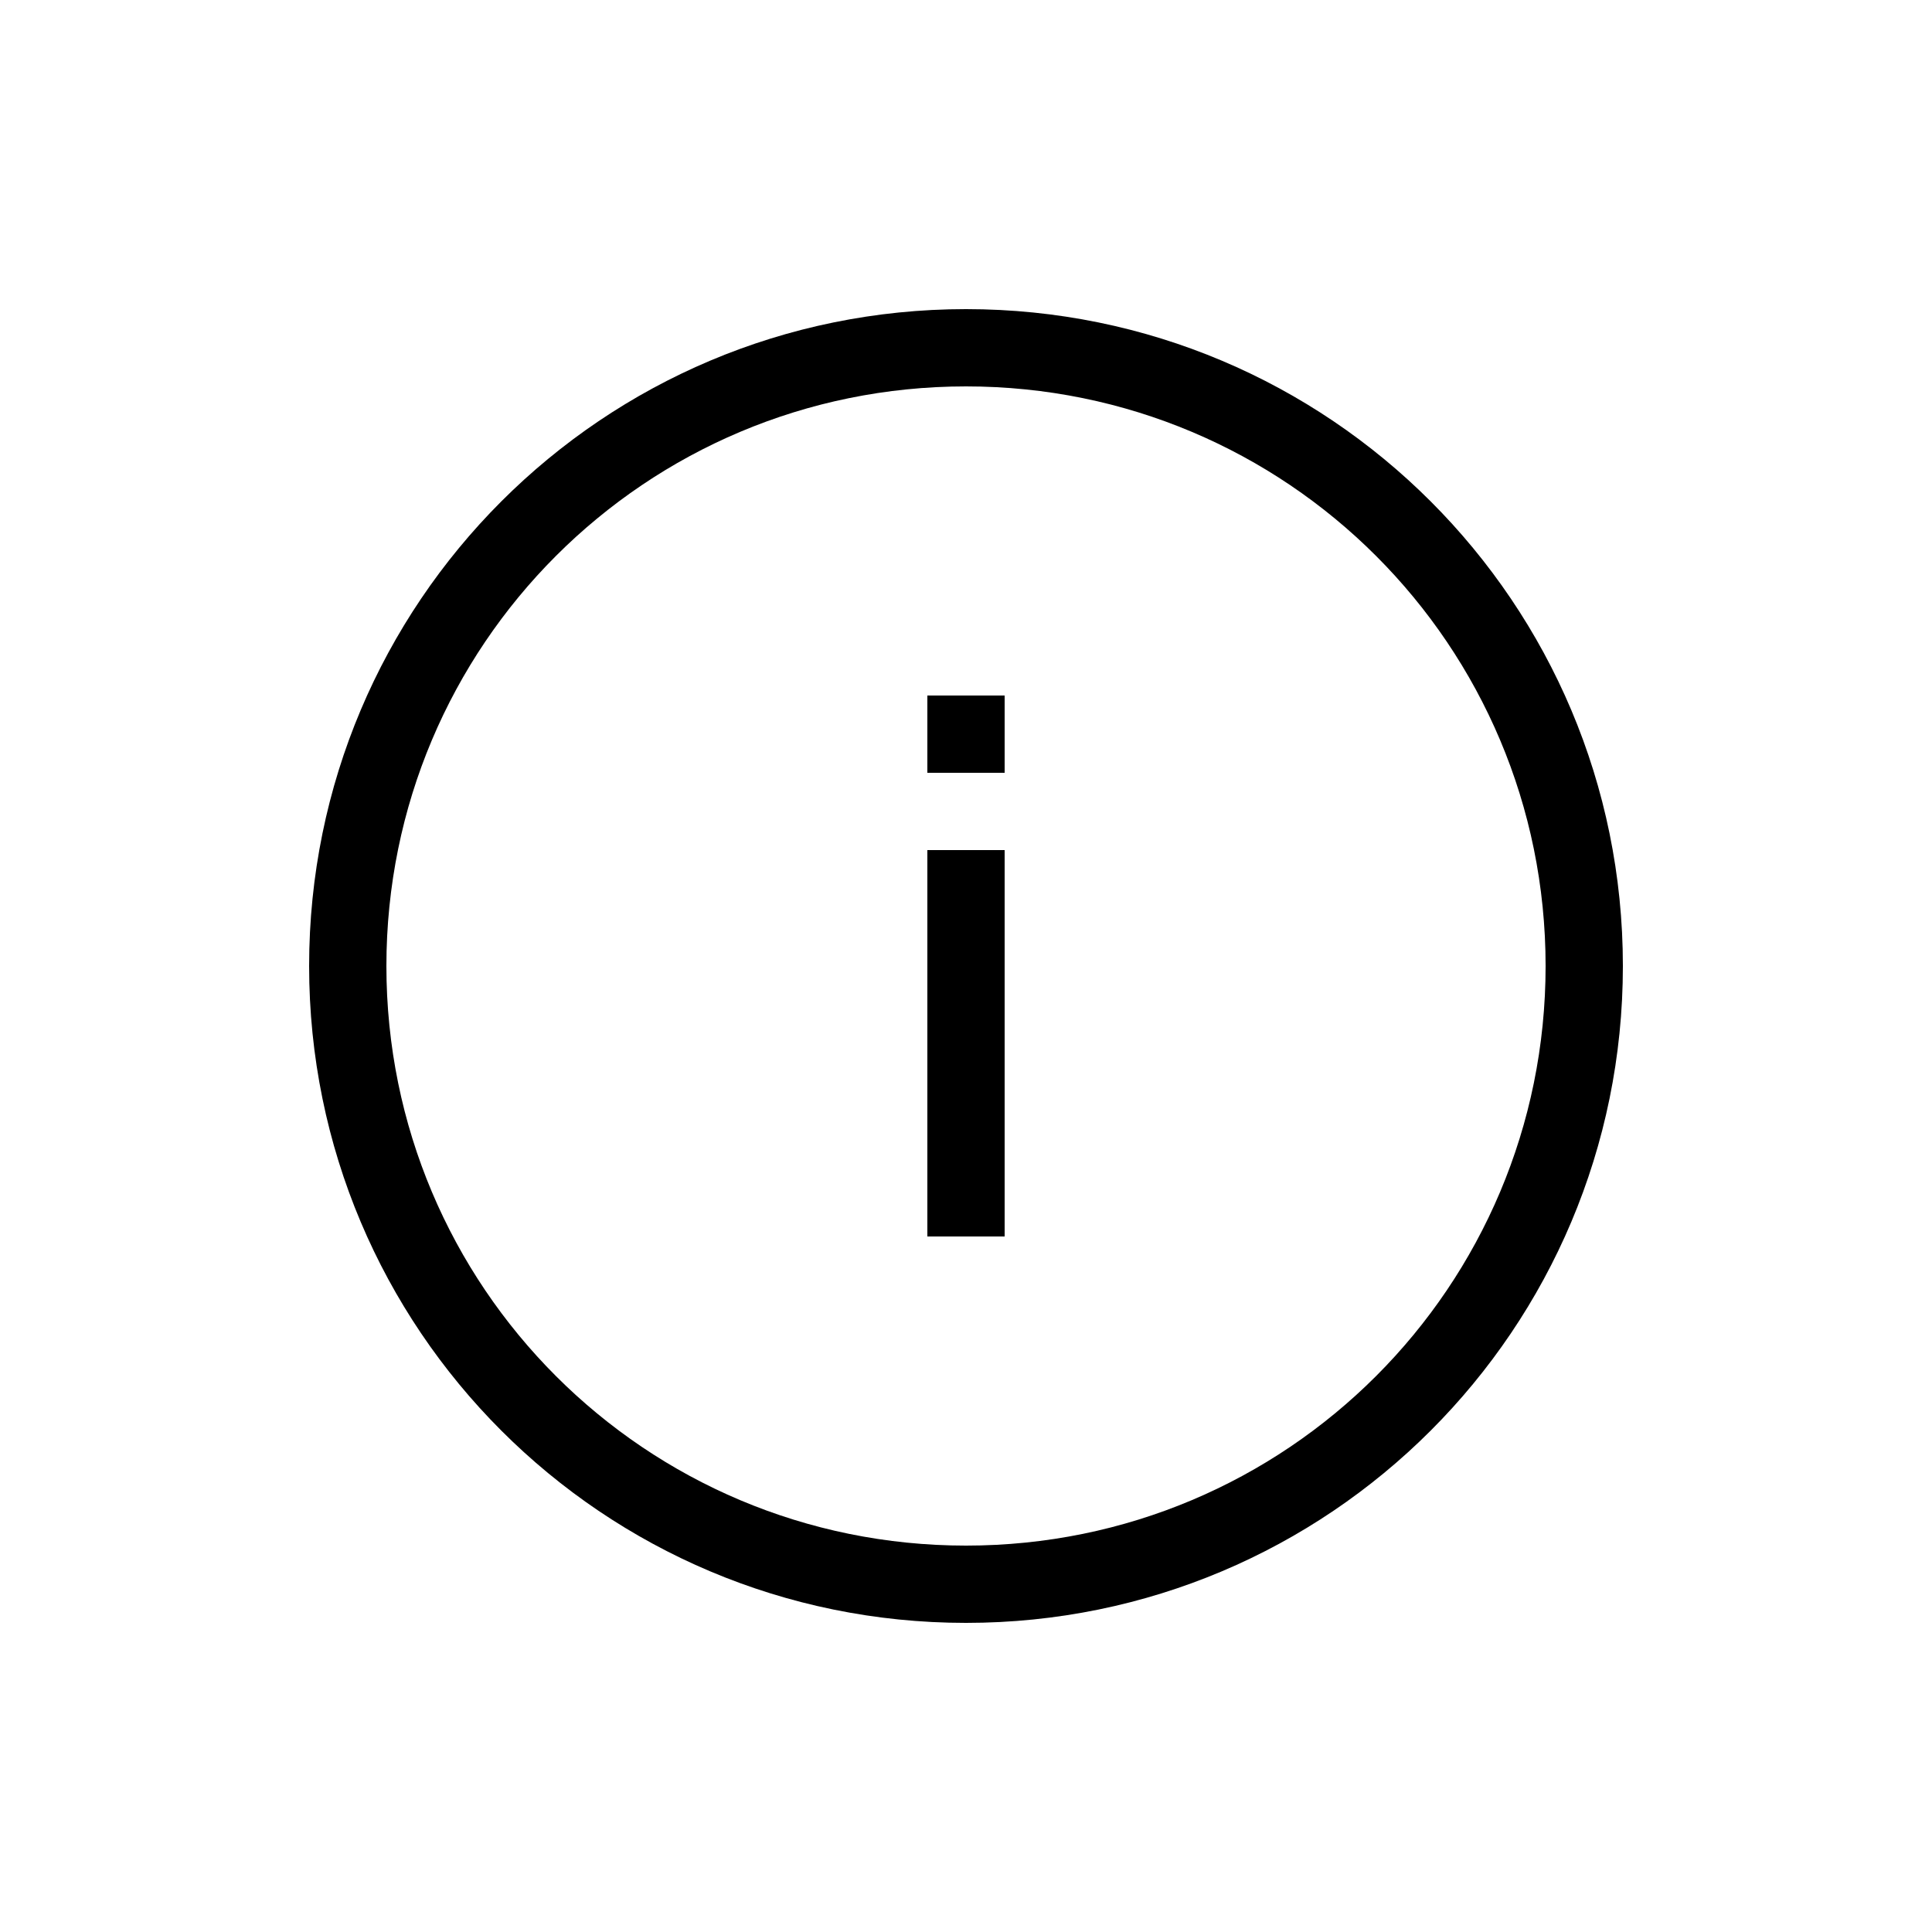
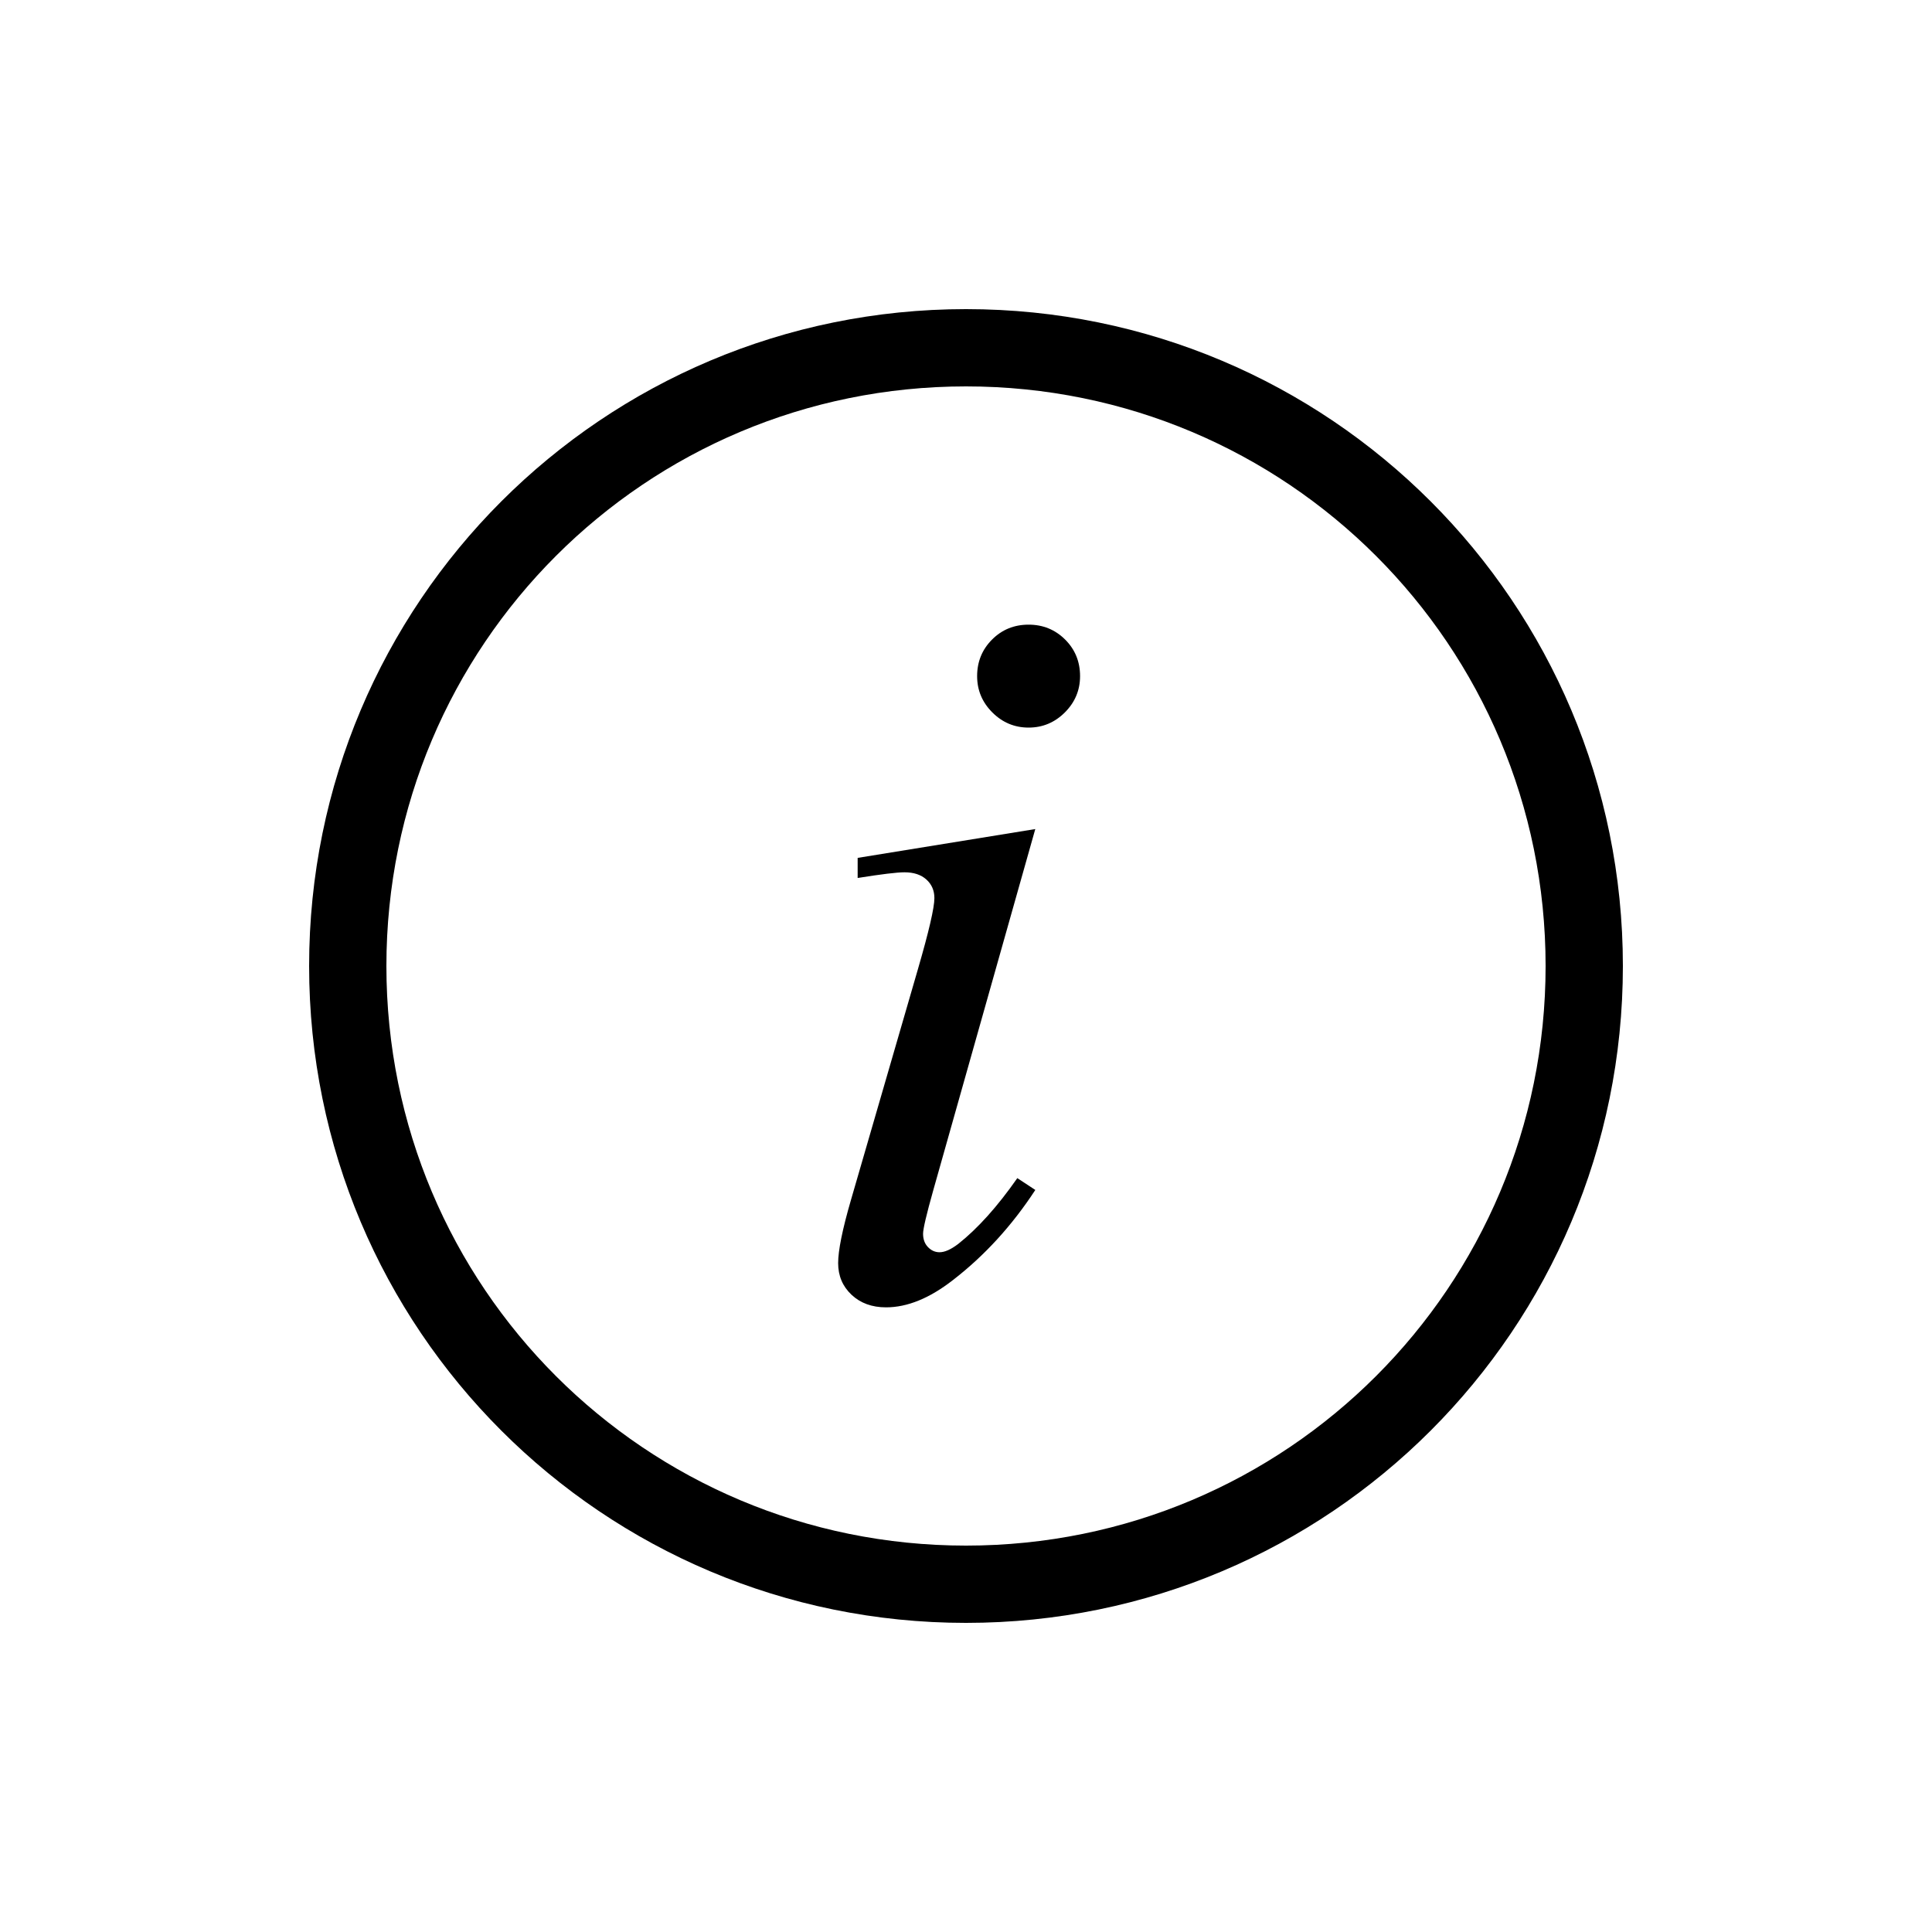
<svg xmlns="http://www.w3.org/2000/svg" viewBox="0 0 50 50">
  <path d="M25 42c-9.4 0-17-7.6-17-17S15.6 8 25 8s17 7.6 17 17-7.6 17-17 17zm0-32c-8.3 0-15 6.7-15 15s6.7 15 15 15 15-6.7 15-15-6.7-15-15-15z" />
-   <path d="M26 20h-2v-2h2v2zm-2 2h2v10h-2V22z" />
+   <path d="M26.793 21.456l-2.638 9.34c-0.178 0.631-0.266 1.008-0.266 1.133c0 0.142 0.042 0.258 0.127 0.346 s0.184 0.133 0.3 0.133c0.133 0 0.293-0.071 0.48-0.213c0.506-0.4 1.017-0.968 1.532-1.705l0.466 0.306c-0.604 0.924-1.315 1.701-2.132 2.332c-0.604 0.471-1.181 0.706-1.732 0.706c-0.364 0-0.662-0.109-0.893-0.326c-0.231-0.218-0.346-0.491-0.346-0.819s0.111-0.875 0.333-1.639l1.732-5.969c0.284-0.977 0.426-1.59 0.426-1.839c0-0.195-0.069-0.355-0.207-0.48c-0.138-0.124-0.326-0.187-0.566-0.187c-0.195 0-0.6 0.049-1.213 0.147v-0.52L26.793 21.456zM26.62 16.166c0.373 0 0.688 0.129 0.946 0.386s0.386 0.573 0.386 0.946c0 0.364-0.131 0.677-0.393 0.939c-0.262 0.262-0.575 0.393-0.939 0.393s-0.677-0.131-0.939-0.393c-0.262-0.262-0.393-0.575-0.393-0.939c0-0.373 0.129-0.688 0.386-0.946S26.247 16.166 26.62 16.166z" />
</svg>
